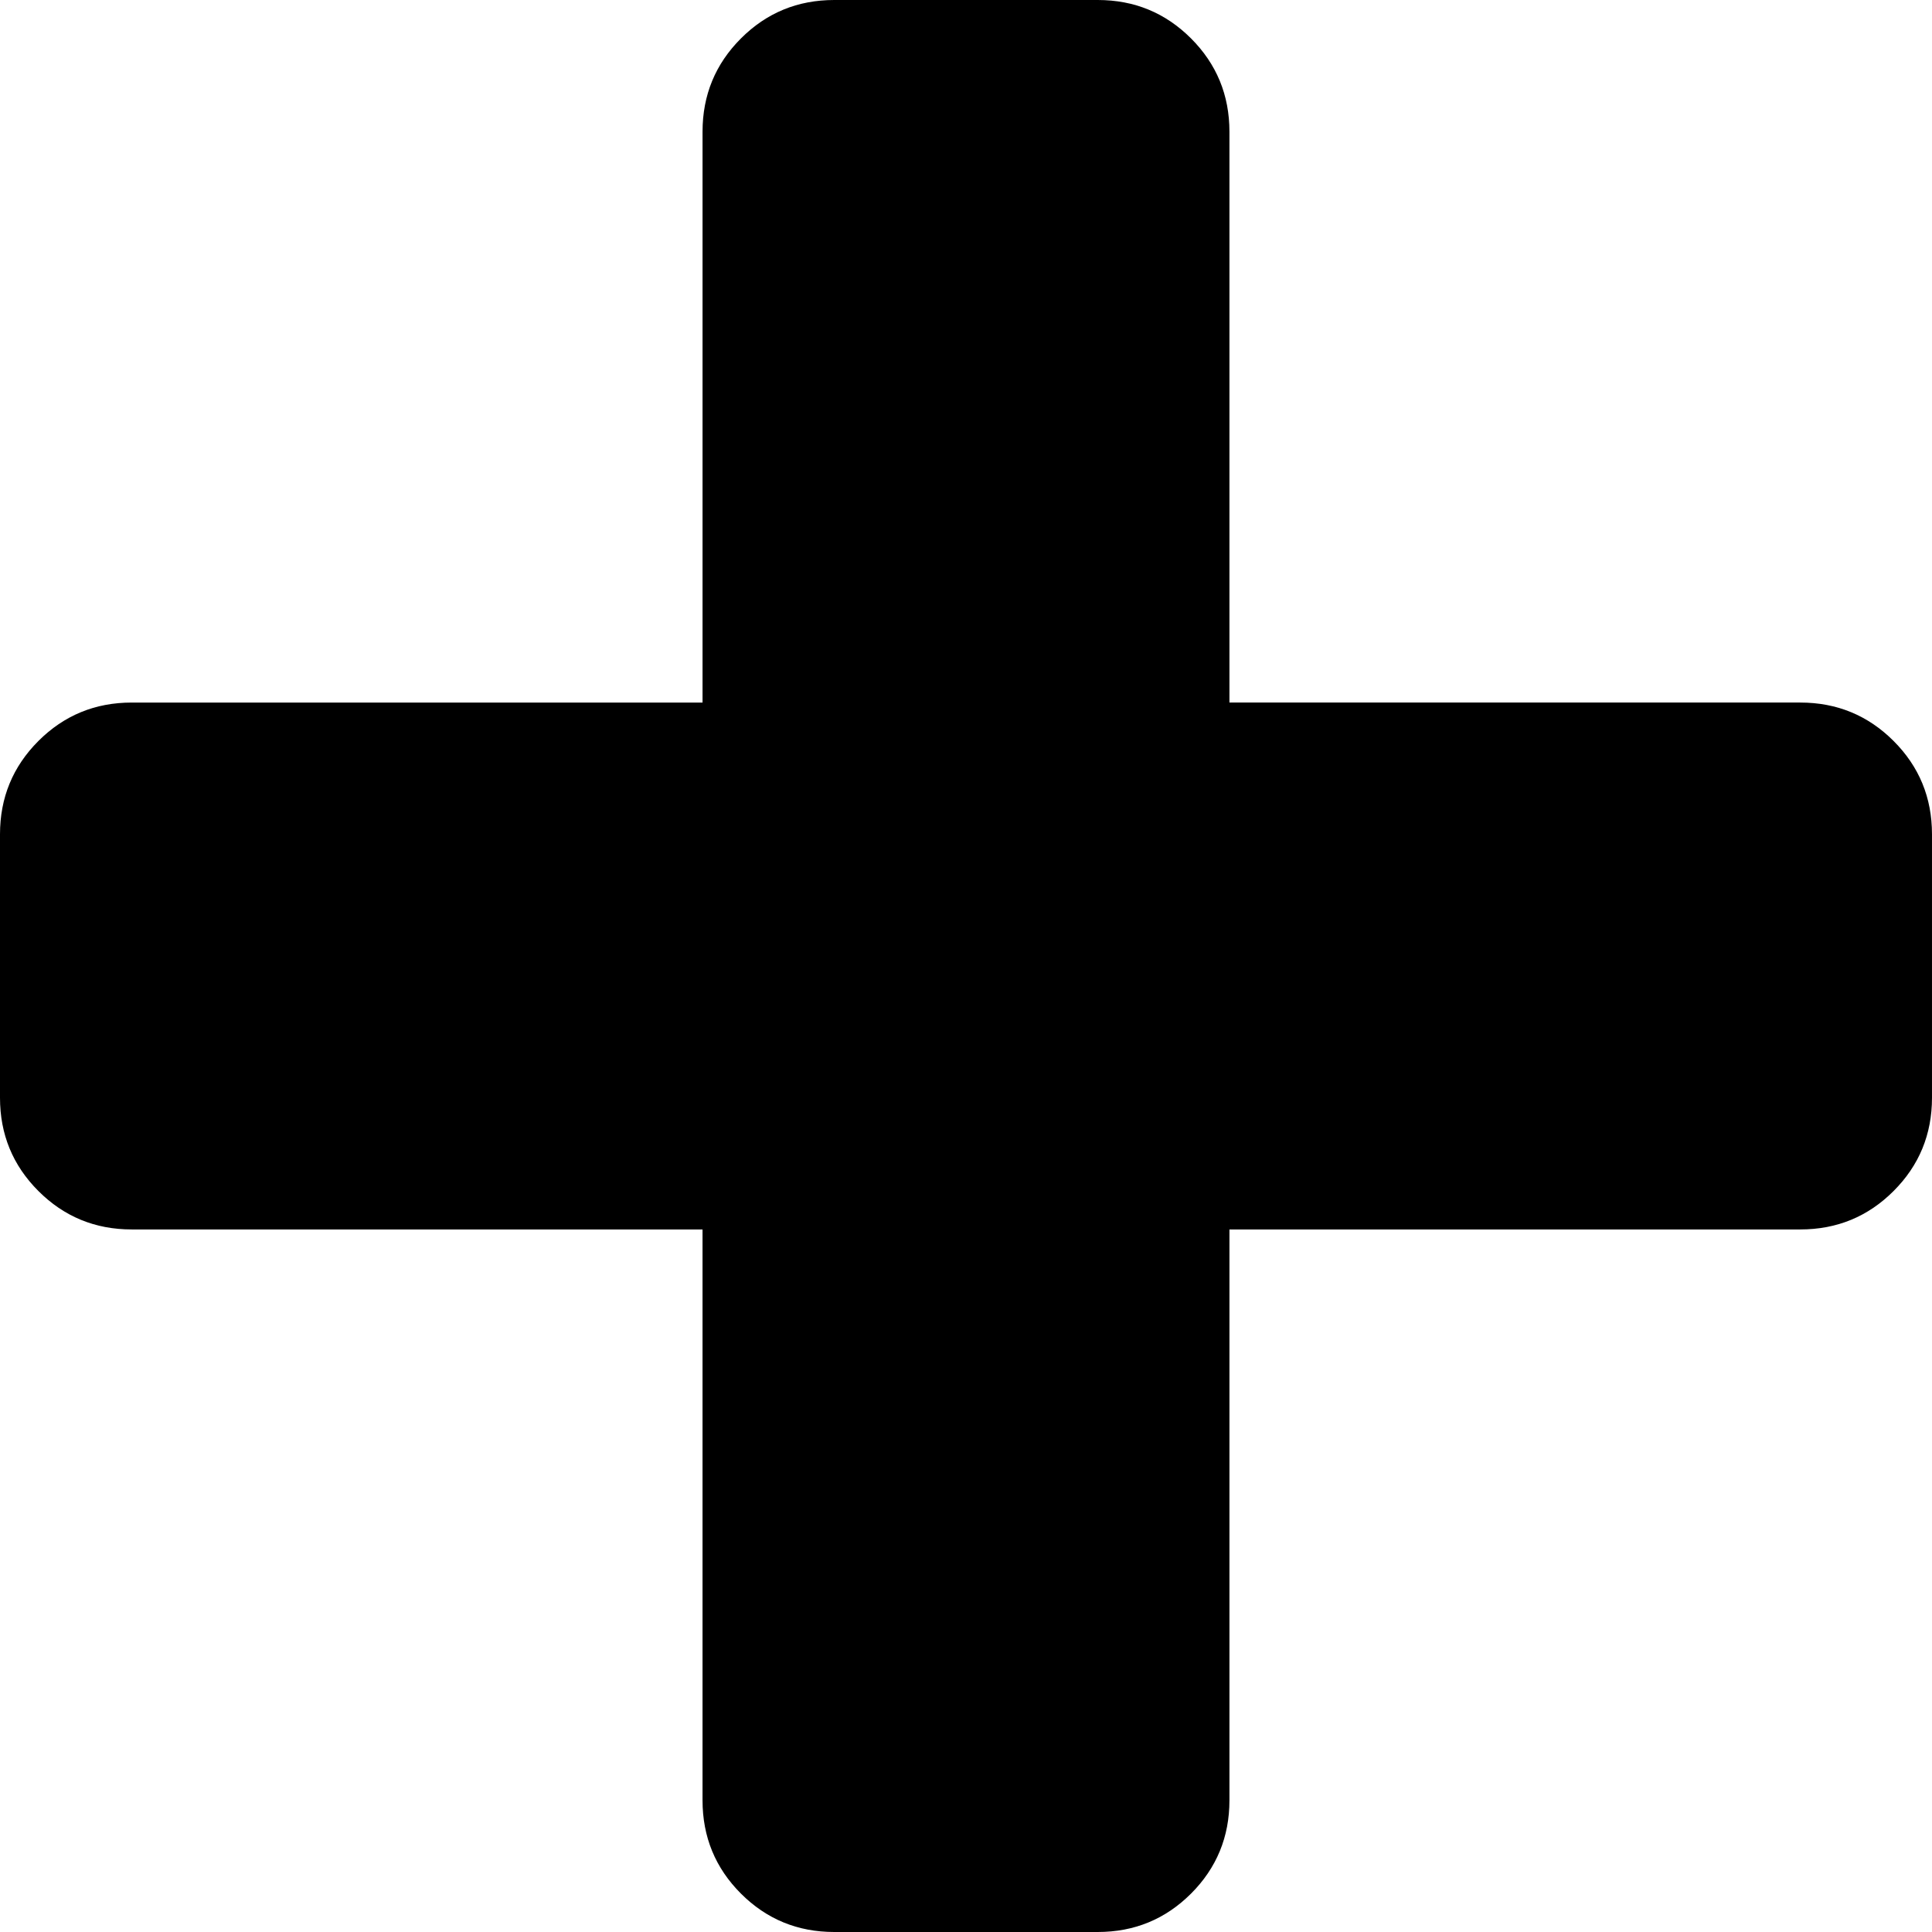
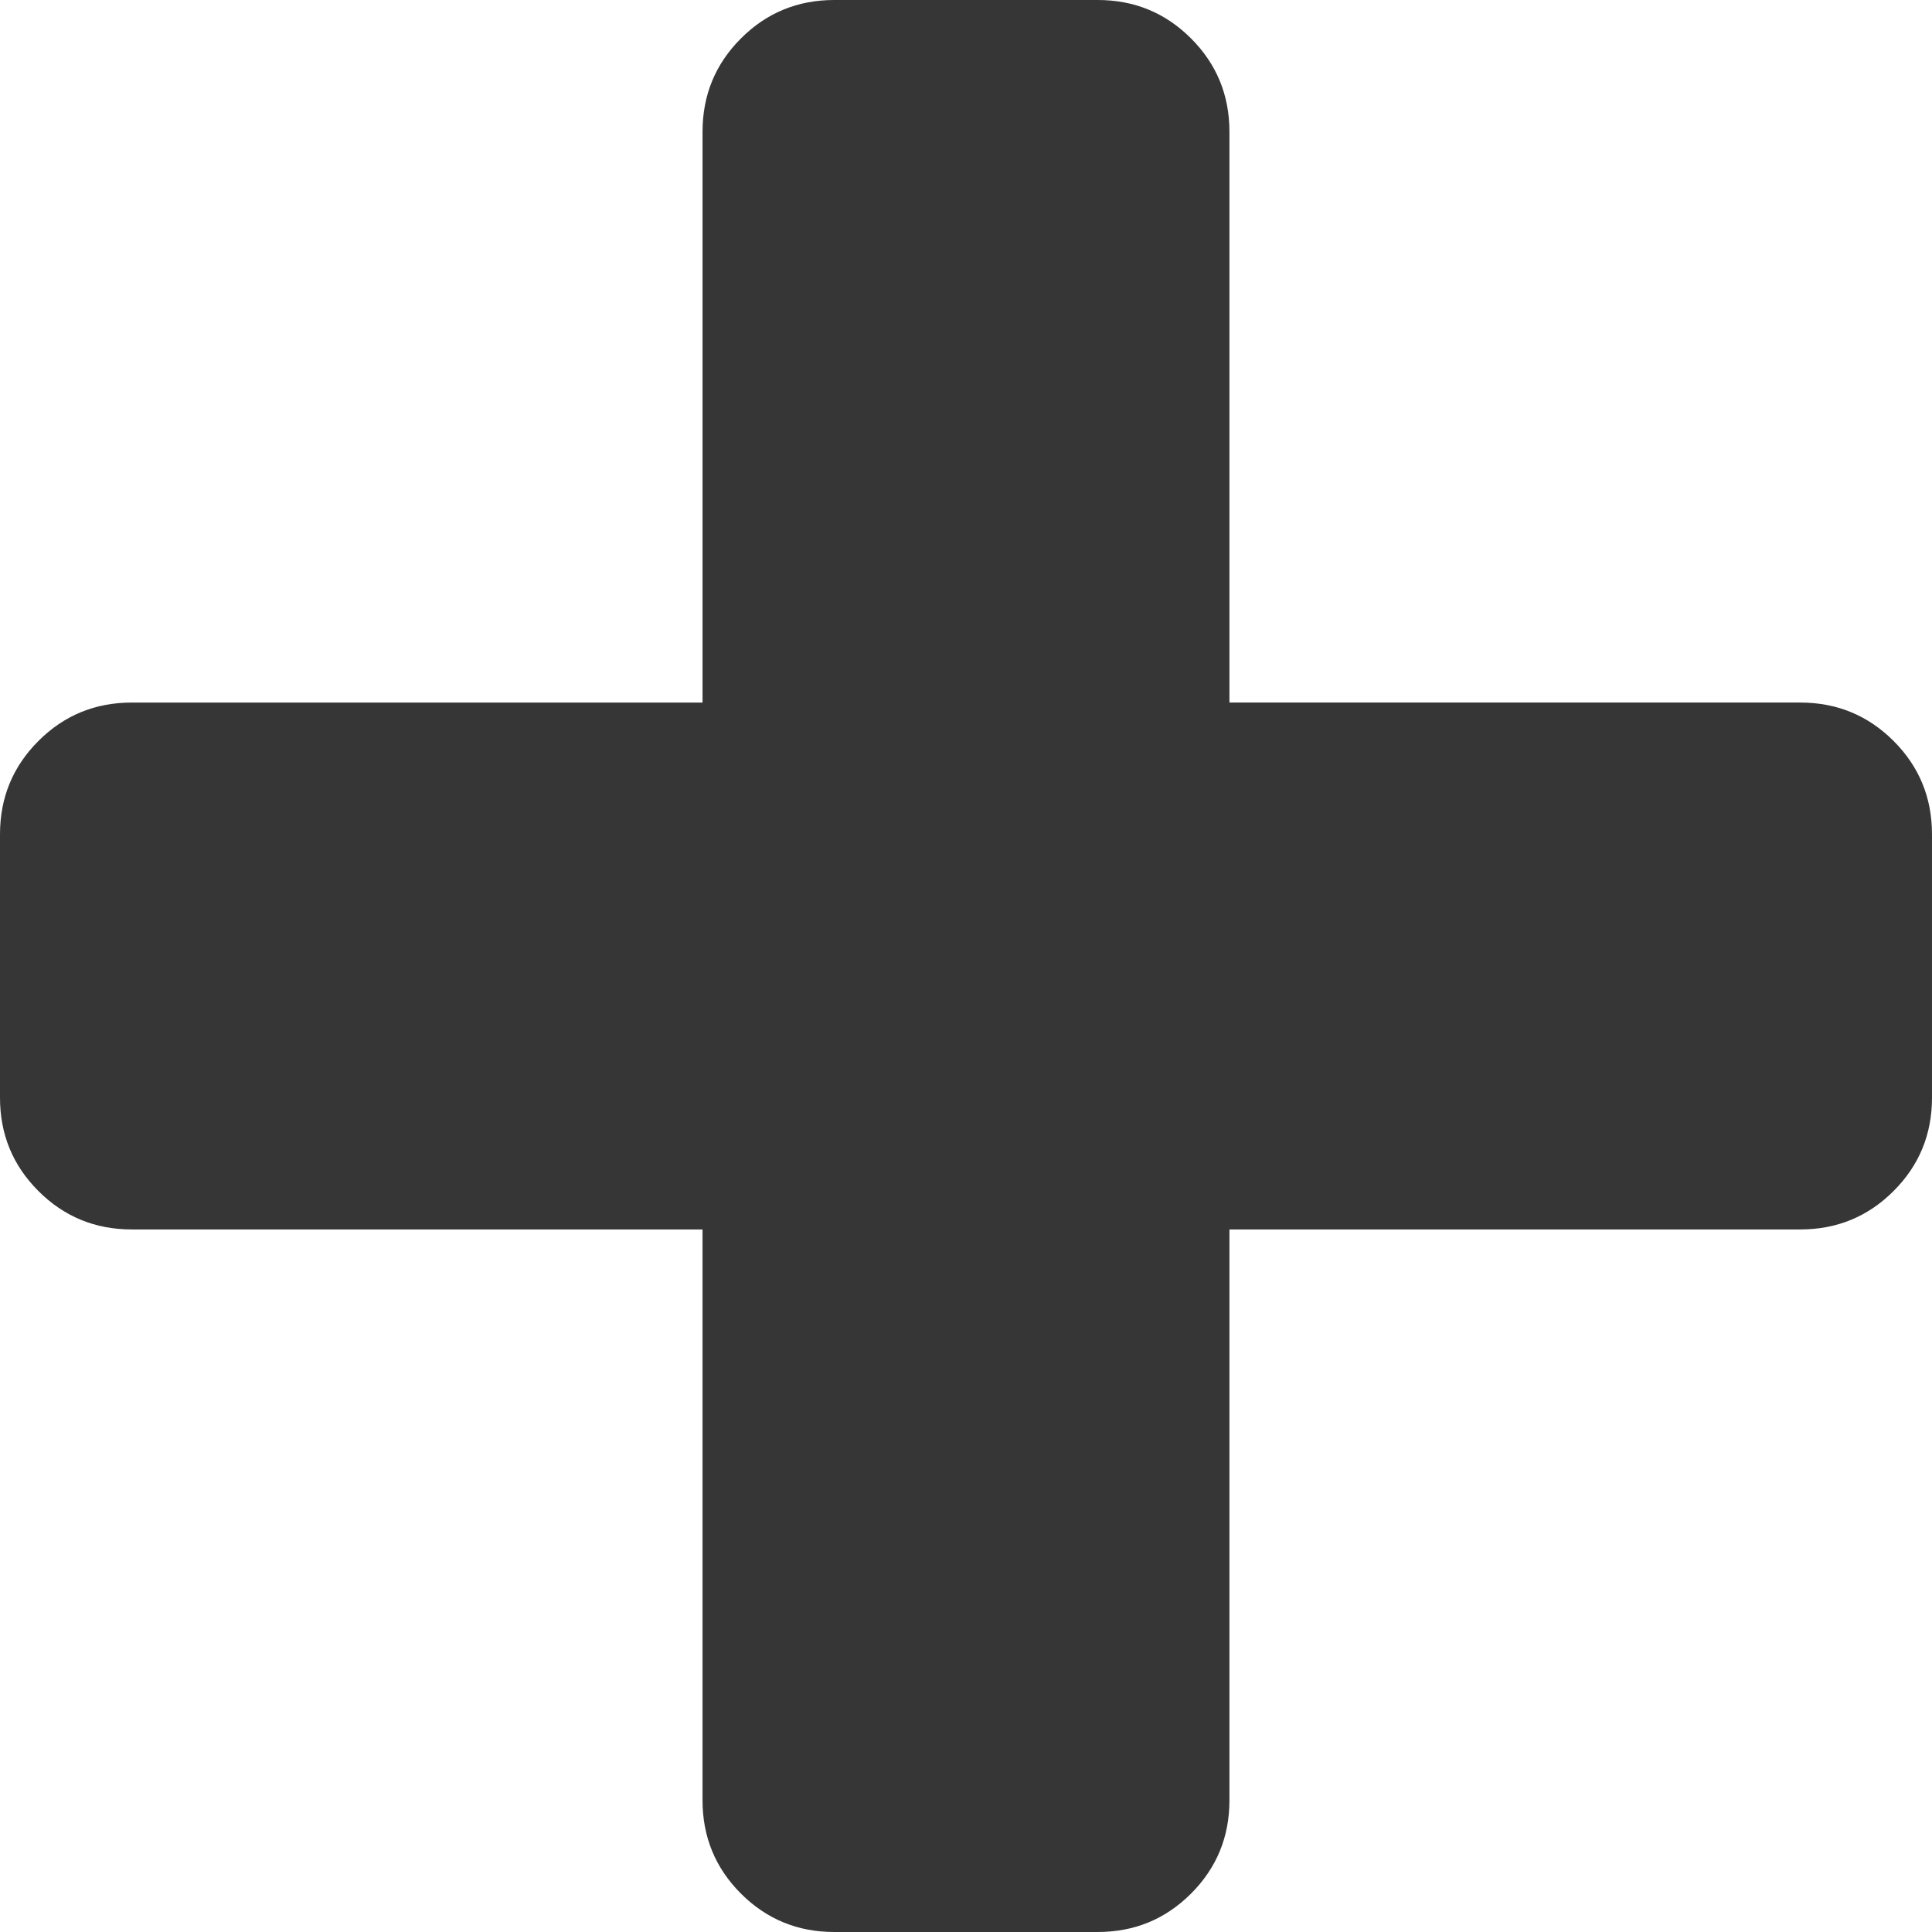
<svg xmlns="http://www.w3.org/2000/svg" version="1.1" id="Capa_1" x="0px" y="0px" width="401.994px" height="401.994px" viewBox="0 0 401.994 401.994" style="enable-background:new 0 0 401.994 401.994;" xml:space="preserve">
  <g>
-     <path d="M394,154.175c-5.331-5.33-11.806-7.994-19.417-7.994H255.811V27.406c0-7.611-2.666-14.084-7.994-19.414   C242.488,2.666,236.02,0,228.398,0h-54.812c-7.612,0-14.084,2.663-19.414,7.993c-5.33,5.33-7.994,11.803-7.994,19.414v118.775   H27.407c-7.611,0-14.084,2.664-19.414,7.994S0,165.973,0,173.589v54.819c0,7.618,2.662,14.086,7.992,19.411   c5.33,5.332,11.803,7.994,19.414,7.994h118.771V374.59c0,7.611,2.664,14.089,7.994,19.417c5.33,5.325,11.802,7.987,19.414,7.987   h54.816c7.617,0,14.086-2.662,19.417-7.987c5.332-5.331,7.994-11.806,7.994-19.417V255.813h118.77   c7.618,0,14.089-2.662,19.417-7.994c5.329-5.325,7.994-11.793,7.994-19.411v-54.819C401.991,165.973,399.332,159.502,394,154.175z" />
+     <path style="fill:#363636;" d="M394,154.175c-5.331-5.33-11.806-7.994-19.417-7.994H255.811V27.406c0-7.611-2.666-14.084-7.994-19.414   C242.488,2.666,236.02,0,228.398,0h-54.812c-7.612,0-14.084,2.663-19.414,7.993c-5.33,5.33-7.994,11.803-7.994,19.414v118.775   H27.407c-7.611,0-14.084,2.664-19.414,7.994S0,165.973,0,173.589v54.819c0,7.618,2.662,14.086,7.992,19.411   c5.33,5.332,11.803,7.994,19.414,7.994h118.771V374.59c0,7.611,2.664,14.089,7.994,19.417c5.33,5.325,11.802,7.987,19.414,7.987   h54.816c7.617,0,14.086-2.662,19.417-7.987c5.332-5.331,7.994-11.806,7.994-19.417V255.813h118.77   c7.618,0,14.089-2.662,19.417-7.994c5.329-5.325,7.994-11.793,7.994-19.411v-54.819C401.991,165.973,399.332,159.502,394,154.175z" />
  </g>
  <g>
</g>
  <g>
</g>
  <g>
</g>
  <g>
</g>
  <g>
</g>
  <g>
</g>
  <g>
</g>
  <g>
</g>
  <g>
</g>
  <g>
</g>
  <g>
</g>
  <g>
</g>
  <g>
</g>
  <g>
</g>
  <g>
</g>
</svg>
